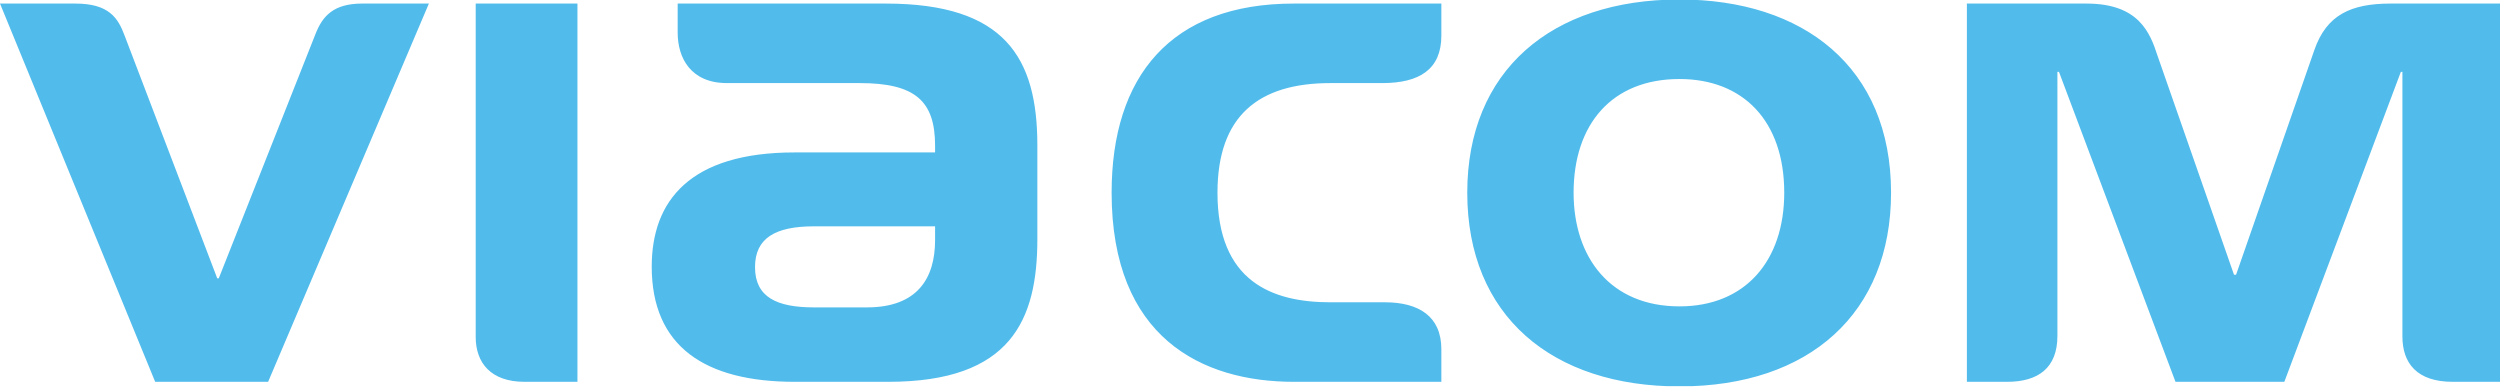
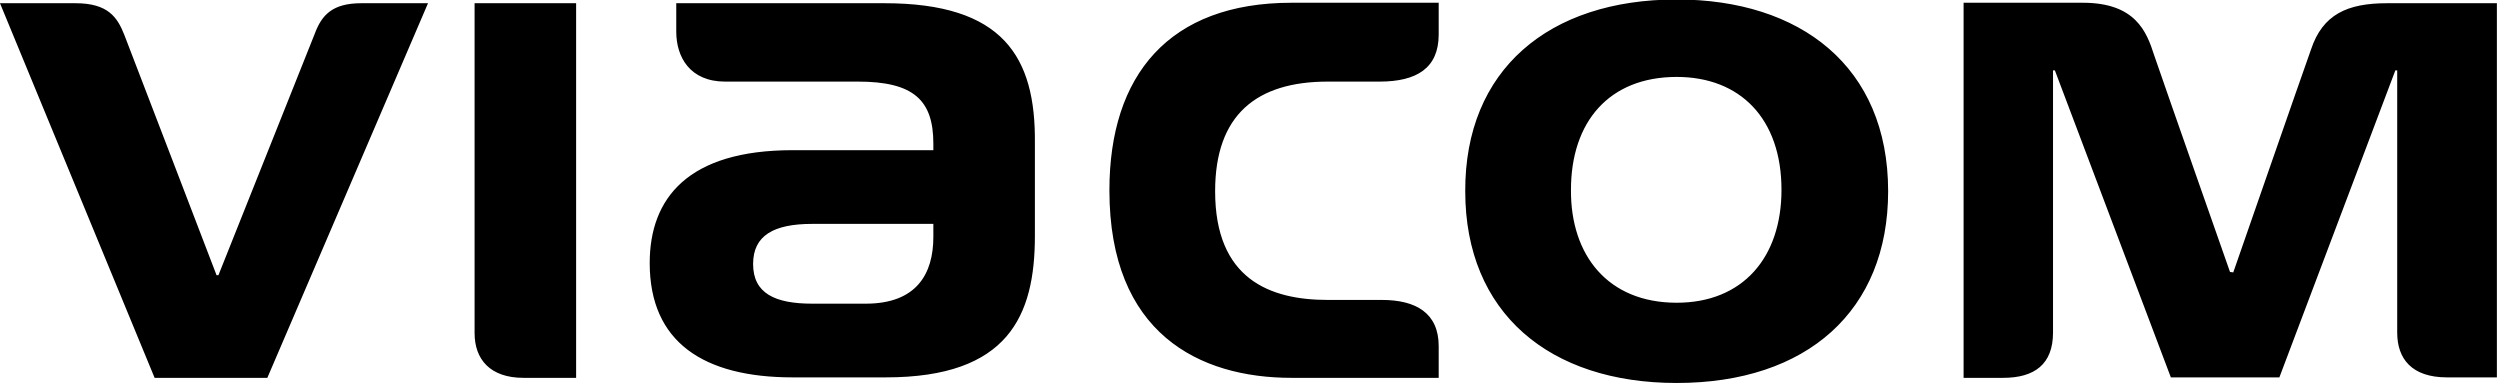
- <svg xmlns="http://www.w3.org/2000/svg" version="1.1" id="svg4841" viewBox="0 0 1167.506 180.332" height="50.894mm" width="329.496mm">
-   <defs id="defs4843">
-     <clipPath id="clipPath4172" clipPathUnits="userSpaceOnUse">
-       <path style="clip-rule:evenodd" id="path4174" d="M 1.16e-7,1.8311e-4 720,1.8311e-4 720,540 1.16e-7,540 l 0,-540 z" />
-     </clipPath>
-     <clipPath id="clipPath4182" clipPathUnits="userSpaceOnUse">
-       <path id="path4184" d="m 0,0 368.63,0 0,56.843 L 0,56.843 0,0 Z" />
-     </clipPath>
-     <clipPath id="clipPath4196" clipPathUnits="userSpaceOnUse">
-       <path style="clip-rule:evenodd" id="path4198" d="m 0,56.843 0,-57.48 369.24,0 0,57.48" />
-     </clipPath>
-   </defs>
-   <g transform="translate(615.1817,-159.0114)" id="layer1">
-     <g id="g4168" transform="matrix(1.820151,0,0,-1.820151,-711.7699,999.1852)">
-       <g clip-path="url(#clipPath4172)" id="g4170">
-         <g transform="matrix(8.9087,0,0,1.3761,53.066,362.52)" id="g4176">
-           <g transform="scale(0.19532,1.2666)" id="g4178">
-             <g clip-path="url(#clipPath4182)" id="g4180">
-               <g id="g4186">
-                 <g id="g4188">
-                   <g id="g4190" />
-                 </g>
-                 <g id="g4192">
-                   <g clip-path="url(#clipPath4196)" id="g4194">
-                     <path id="path4200" style="fill:#51bcec;fill-opacity:1;fill-rule:nonzero;stroke:none" d="m 70.142,56.318 0,0 0,-49.076 c 0,-3.827 2.251,-6.604 7.202,-6.604 l 7.802,0 0,55.68 -15.004,0 z m 259.268,-39.921 0,0 c 0,0 -9.46,27.089 -11.26,32.192 -1.12,3.452 -2.77,7.729 -10.5,7.729 l -17.63,0 0,-55.68 5.93,0 c 4.57,0 7.42,2.026 7.42,6.754 l 0,38.871 0.23,0 17.18,-45.625 16.05,0 17.18,45.625 0.23,0 0,-38.946 c 0,-3.902 2.1,-6.679 7.42,-6.679 l 7.43,0 0,55.68 -16.58,0 c -5.85,0 -9.45,-1.651 -11.25,-6.829 -1.2,-3.452 -11.55,-33.092 -11.55,-33.092 l -0.3,0 z m -297.377,-0.525 0,0 c 0,0 -12.903,33.767 -13.654,35.718 -0.975,2.627 -2.325,4.728 -7.276,4.728 L 0,56.318 22.881,0.638 l 16.654,0 23.705,55.68 -9.827,0 c -4.201,0 -5.851,-1.801 -6.902,-4.503 l -14.253,-35.943 -0.225,0 z m 164.137,28.74 0,0 7.65,0 c 5.48,0 8.71,2.026 8.71,6.978 l 0,4.728 -21.76,0 c -18.15,0 -26.86,-10.731 -26.86,-27.84 0,-21.311 13.28,-27.84 26.86,-27.84 l 21.76,0 0,4.803 c 0,4.878 -3.38,6.904 -8.33,6.904 l -8.03,0 c -8.62,0 -16.65,3.076 -16.65,16.133 0,11.331 6.08,16.134 16.65,16.134 z m -58.29,-23.113 0,0 c 0,-5.552 -2.55,-9.905 -10.05,-9.905 l -7.8,0 c -5.48,0 -8.7,1.501 -8.7,5.928 0,4.278 3,6.004 8.7,6.004 l 17.85,0 0,-2.027 z m -7.27,34.819 0,0 -30.686,0 0,-4.277 c 0,-3.752 1.946,-7.429 7.276,-7.429 2.33,0 19.58,0 19.58,0 8.25,0 11.1,-2.702 11.1,-9.23 l 0,-0.976 -20.7,0 c -15.46,0 -21.082,-7.128 -21.082,-16.809 0,-11.781 7.882,-16.959 21.082,-16.959 l 13.8,0 c 18.08,0 21.98,9.08 21.98,21.012 l 0,13.807 c 0,12.907 -4.8,20.861 -22.35,20.861 z m 117.03,-44.574 0,0 c 9.75,0 15.45,6.754 15.45,16.734 0,10.581 -6.08,16.734 -15.45,16.734 -9.98,0 -15.61,-6.679 -15.61,-16.734 0,-9.605 5.48,-16.734 15.61,-16.734 z m 0,45.174 0,0 c 18.22,0 31.2,-9.905 31.2,-28.44 0,-17.709 -12,-28.515 -31.2,-28.515 -18.76,0 -31.29,10.356 -31.29,28.515 0,17.935 12.38,28.44 31.29,28.44 z" />
-                   </g>
-                 </g>
+ <svg xmlns="http://www.w3.org/2000/svg" xmlns:xlink="http://www.w3.org/1999/xlink" version="1.1" id="svg4841" x="0px" y="0px" viewBox="0 0 934 144.3" style="enable-background:new 0 0 934 144.3;" xml:space="preserve">
+   <style type="text/css">
+ 	.st0{clip-path:url(#SVGID_2_);}
+ </style>
+   <g id="g4176" transform="matrix(8.9087,0,0,1.3761,53.066,362.52)">
+     <g id="g4178" transform="scale(0.19532,1.2666)">
+       <g id="g4188">
+         <g id="g4190">
+ 			</g>
+       </g>
+       <g id="g4180">
+         <g id="g4186">
+           <g id="g4192">
+             <g>
+               <defs>
+                 <polyline id="SVGID_1_" points="-30.5,-208 -30.5,-125.2 506.3,-125.2 506.3,-208        " />
+               </defs>
+               <clipPath id="SVGID_2_">
+                 <use xlink:href="#SVGID_1_" style="overflow:visible;" />
+               </clipPath>
+               <g id="g4194" class="st0">
+                 <path id="path4200" d="M71.4-207.3L71.4-207.3v70.7c0,5.6,3.3,9.6,10.5,9.6h11.3v-80.3H71.4L71.4-207.3z M448.3-149.7         L448.3-149.7c0,0-13.8-39.2-16.3-46.5c-1.6-5-4-11.2-15.3-11.2h-25.6v80.4h8.5c6.7,0,10.7-2.9,10.7-9.7v-56.2h0.4l24.9,65.8         h23.3l24.9-65.8h0.4v56.2c0,5.6,3.1,9.6,10.7,9.6h10.7v-80.2h-23.6c-8.5,0-13.8,2.4-16.3,9.9c-1.8,5-16.7,47.8-16.7,47.8         L448.3-149.7L448.3-149.7z M16-149L16-149c0,0-18.7-48.7-19.8-51.5c-1.5-3.8-3.5-6.8-10.5-6.8h-16.2l33.2,80.3h24.2         l34.5-80.3H47.1c-6.2,0-8.5,2.5-10,6.5L16.4-149H16L16-149z M254.6-190.5L254.6-190.5h11.1c8,0,12.7-2.9,12.7-10.1v-6.8         h-31.6c-26.3,0-39.1,15.5-39.1,40.2c0,30.7,19.3,40.2,39.1,40.2h31.6v-6.8c0-7.1-4.9-9.9-12.2-9.9h-11.6         c-12.5,0-24.2-4.5-24.2-23.3C230.4-183.4,239.3-190.5,254.6-190.5z M169.9-157.2L169.9-157.2c0,7.9-3.6,14.3-14.5,14.3h-11.5         c-8,0-12.7-2.2-12.7-8.5c0-6.1,4.4-8.6,12.7-8.6h26V-157.2L169.9-157.2z M159.4-207.3L159.4-207.3h-44.7v6.1         c0,5.4,2.9,10.7,10.5,10.7c3.5,0,28.5,0,28.5,0c12,0,16.2,4,16.2,13.3v1.4h-30.2c-22.5,0-30.7,10.3-30.7,24.2         c0,16.9,11.5,24.5,30.7,24.5h20c26.3,0,32-13.2,32-30.3v-19.9C191.9-195.9,184.8-207.3,159.4-207.3z M329.5-143.1         L329.5-143.1c14.2,0,22.5-9.7,22.5-24.2c0-15.3-8.9-24.2-22.5-24.2c-14.5,0-22.7,9.6-22.7,24.2         C306.7-153.3,314.7-143.1,329.5-143.1z M329.5-208.1L329.5-208.1c26.5,0,45.4,14.3,45.4,41.1c0,25.6-17.4,41.1-45.4,41.1         c-27.3,0-45.4-15-45.4-41.1C284-193,302-208.1,329.5-208.1L329.5-208.1z" />
              </g>
            </g>
          </g>
        </g>
      </g>
    </g>
  </g>
</svg>
